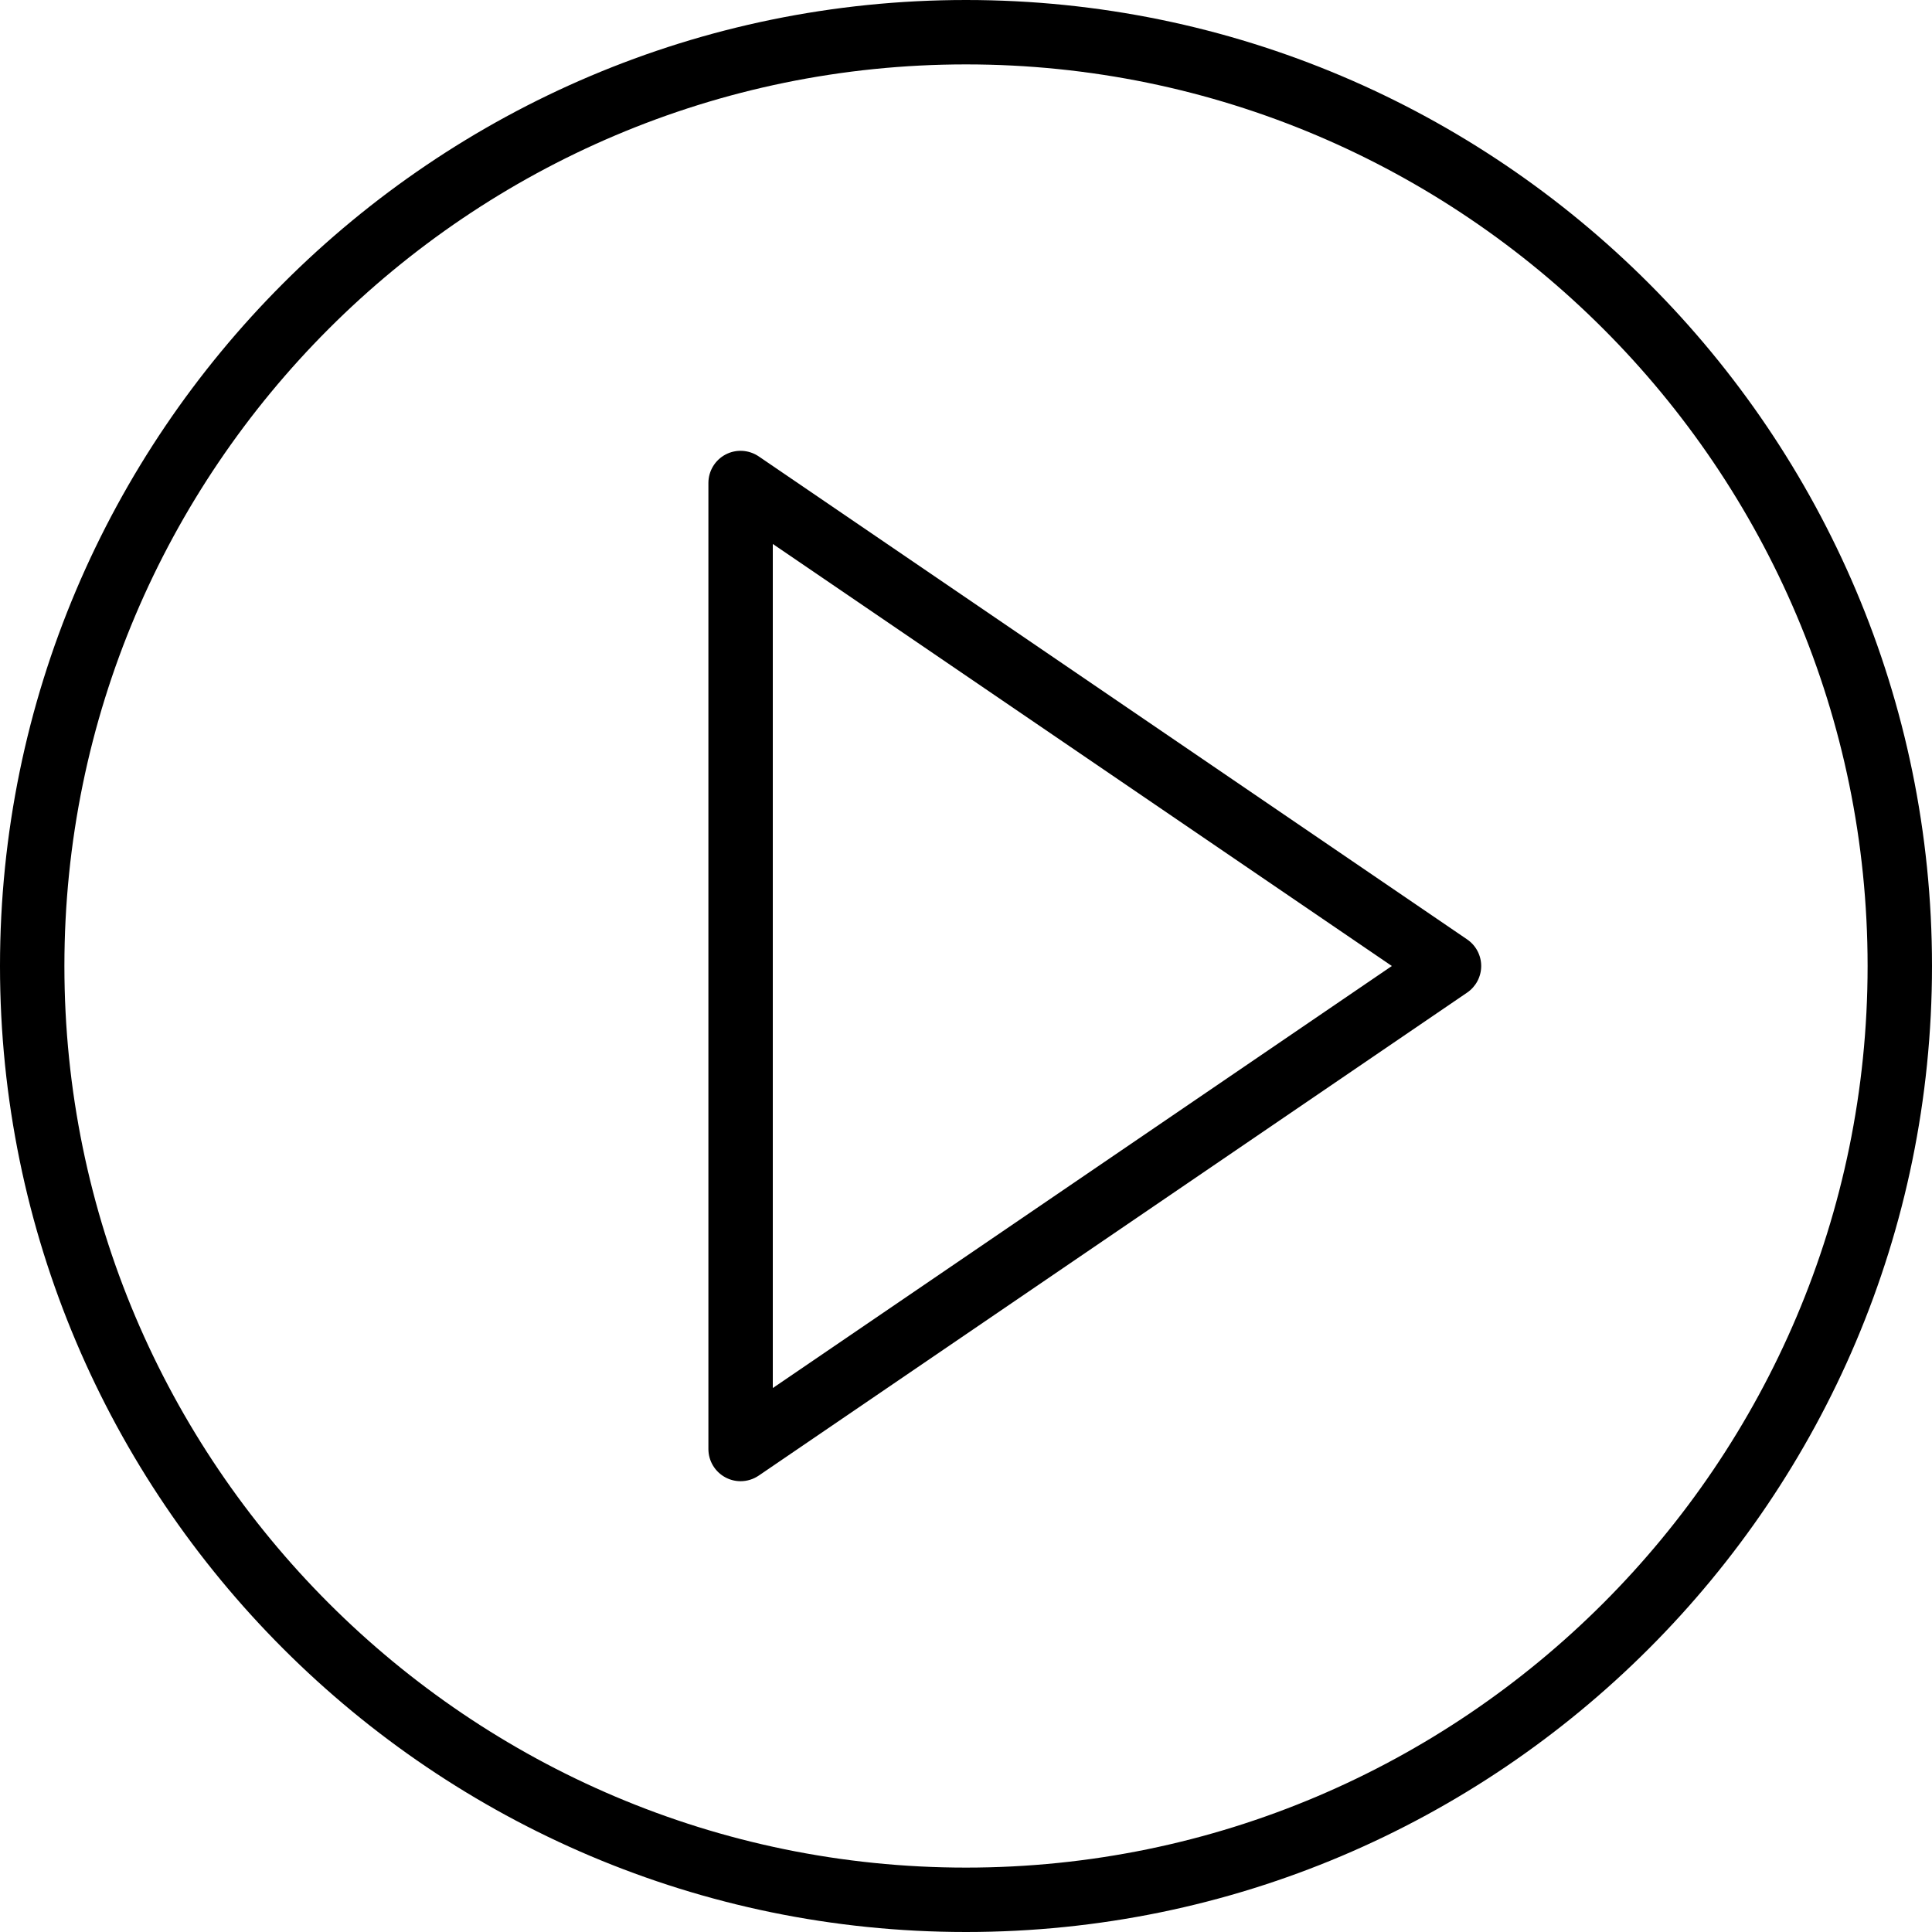
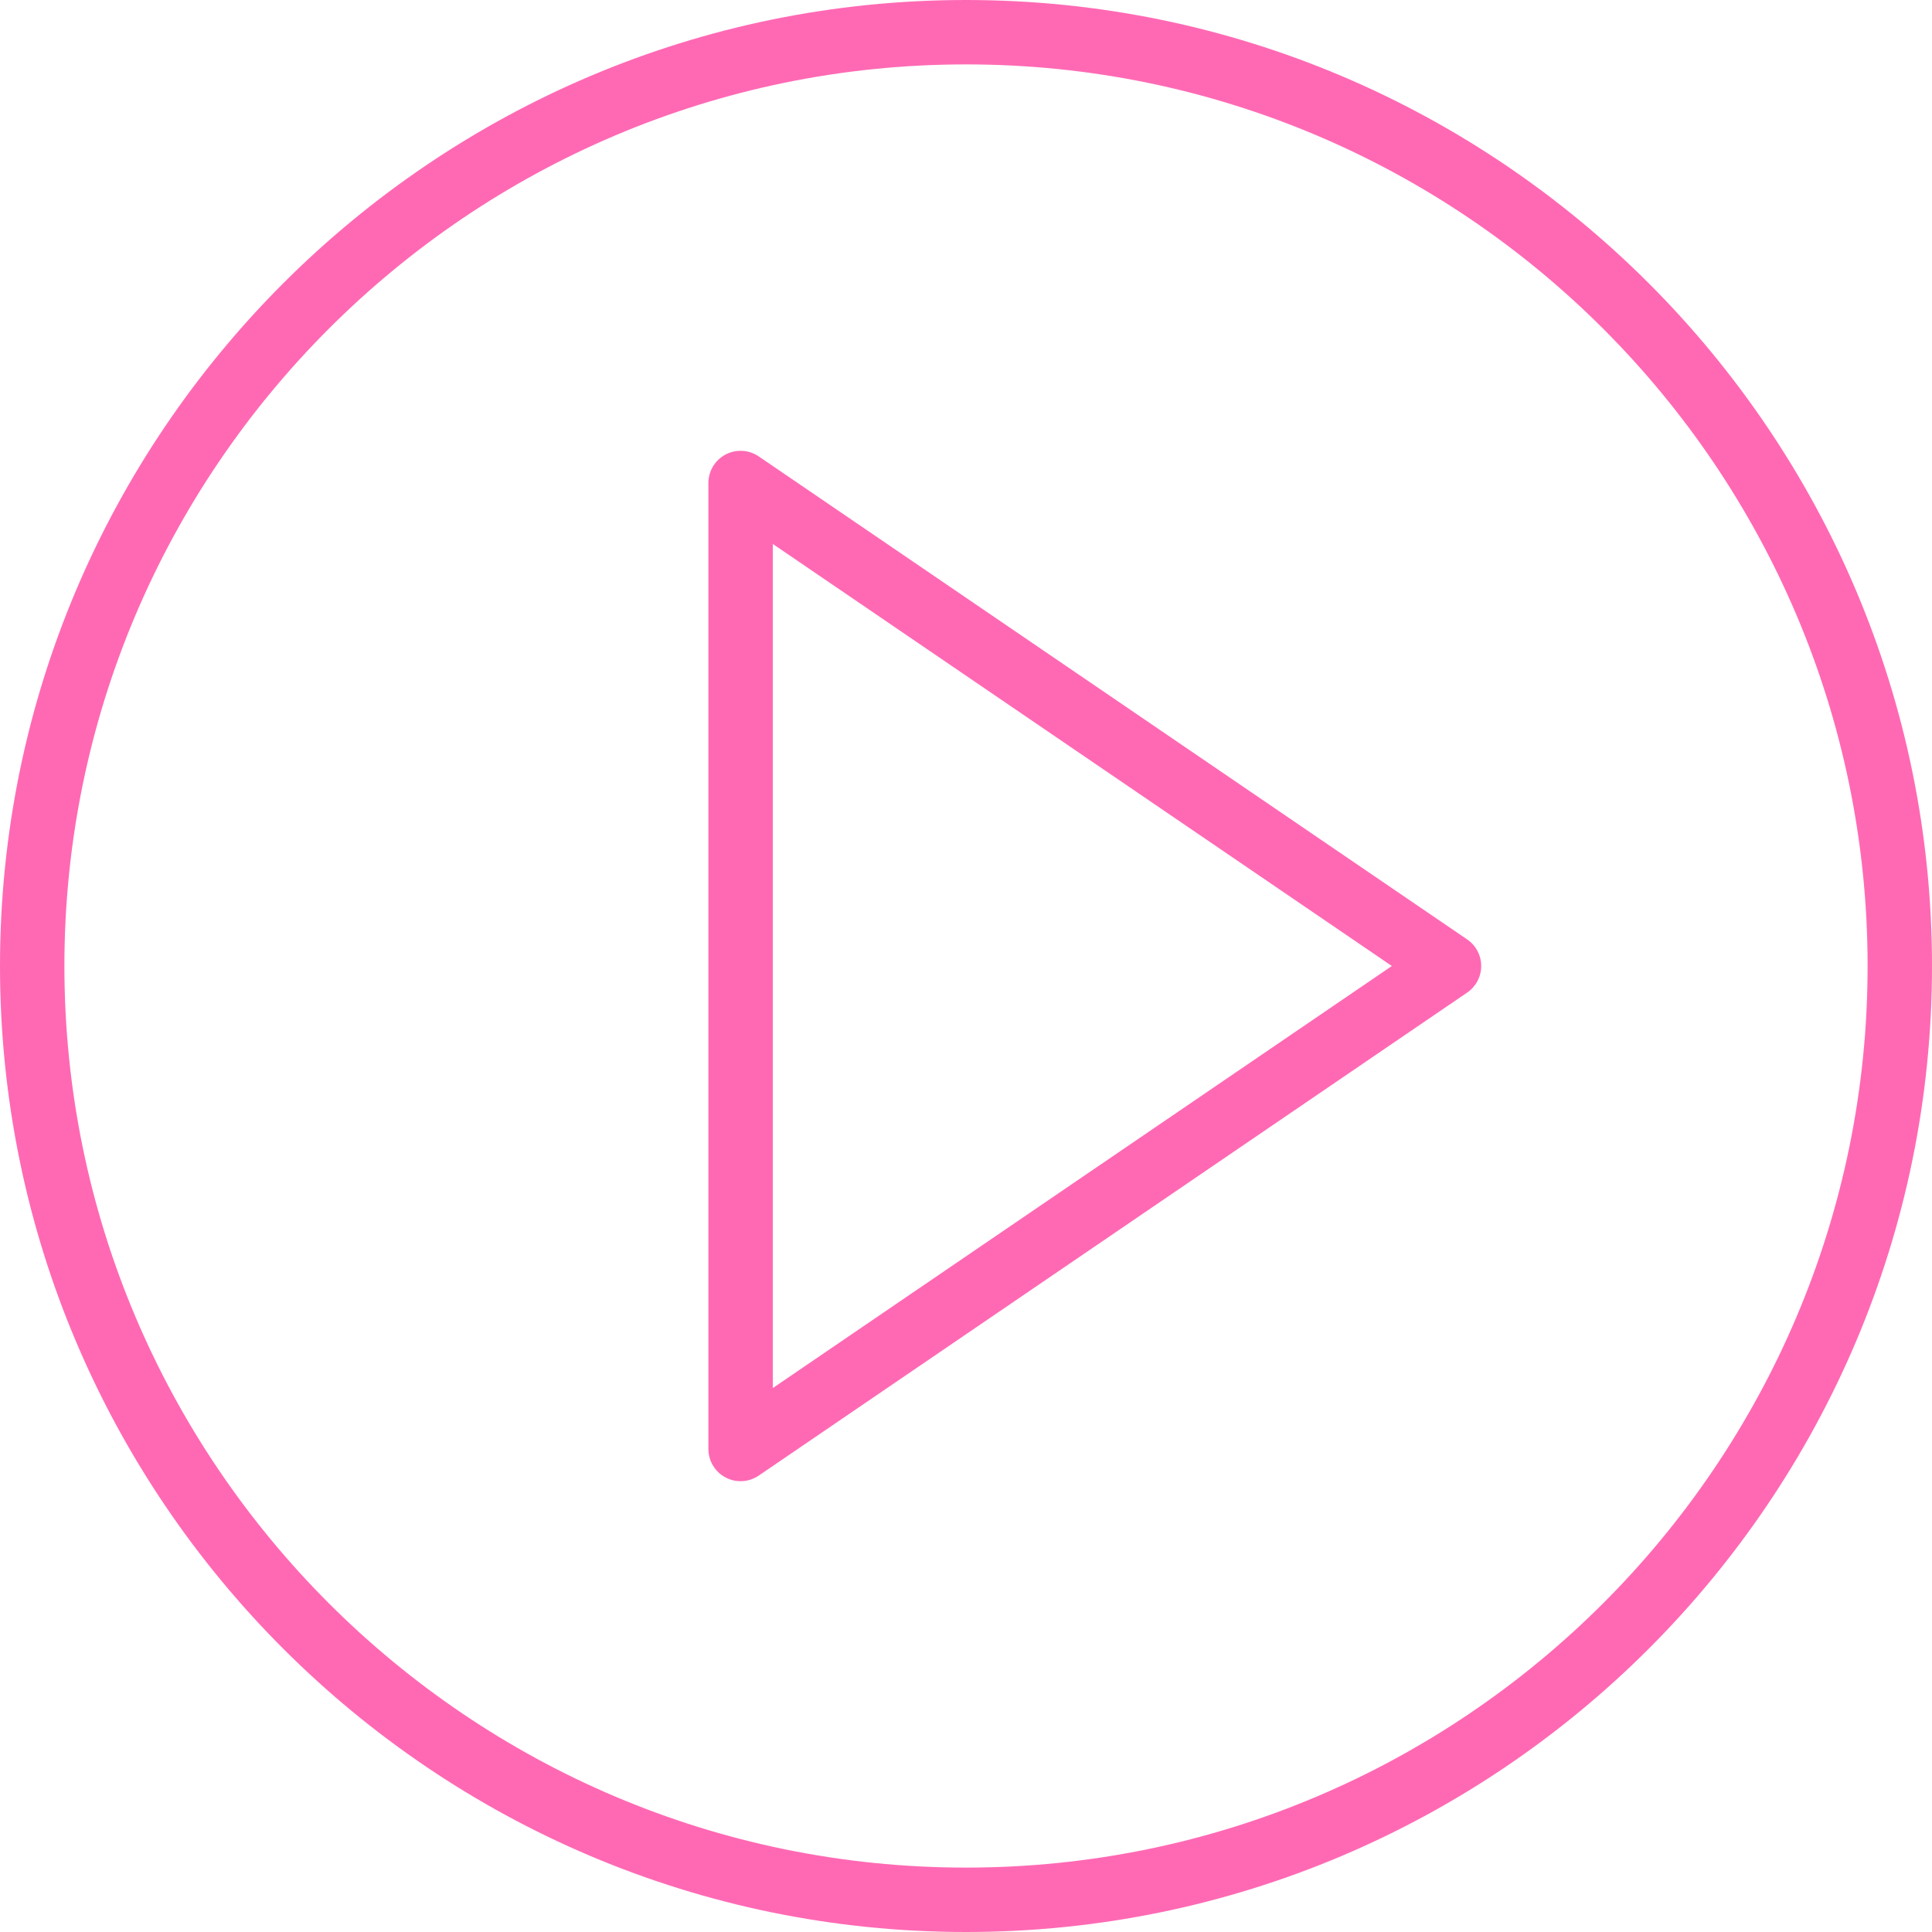
- <svg xmlns="http://www.w3.org/2000/svg" fill="#000000" height="800px" width="800px" version="1.1" id="Capa_1" viewBox="0 0 60 60" xml:space="preserve">
+ <svg xmlns="http://www.w3.org/2000/svg" fill="hotpink" height="800px" width="800px" version="1.1" id="Capa_1" viewBox="0 0 60 60" xml:space="preserve">
  <g id="SVGRepo_bgCarrier" stroke-width="0" />
  <g id="SVGRepo_tracerCarrier" stroke-linecap="round" stroke-linejoin="round" />
  <g id="SVGRepo_iconCarrier">
    <g>
      <path d="M45.563,29.174l-22-15c-0.307-0.208-0.703-0.231-1.031-0.058C22.205,14.289,22,14.629,22,15v30 c0,0.371,0.205,0.711,0.533,0.884C22.679,45.962,22.84,46,23,46c0.197,0,0.394-0.059,0.563-0.174l22-15 C45.836,30.64,46,30.331,46,30S45.836,29.36,45.563,29.174z M24,43.107V16.893L43.225,30L24,43.107z" />
      <path d="M30,0C13.458,0,0,13.458,0,30s13.458,30,30,30s30-13.458,30-30S46.542,0,30,0z M30,58C14.561,58,2,45.439,2,30 S14.561,2,30,2s28,12.561,28,28S45.439,58,30,58z" />
    </g>
  </g>
</svg>
